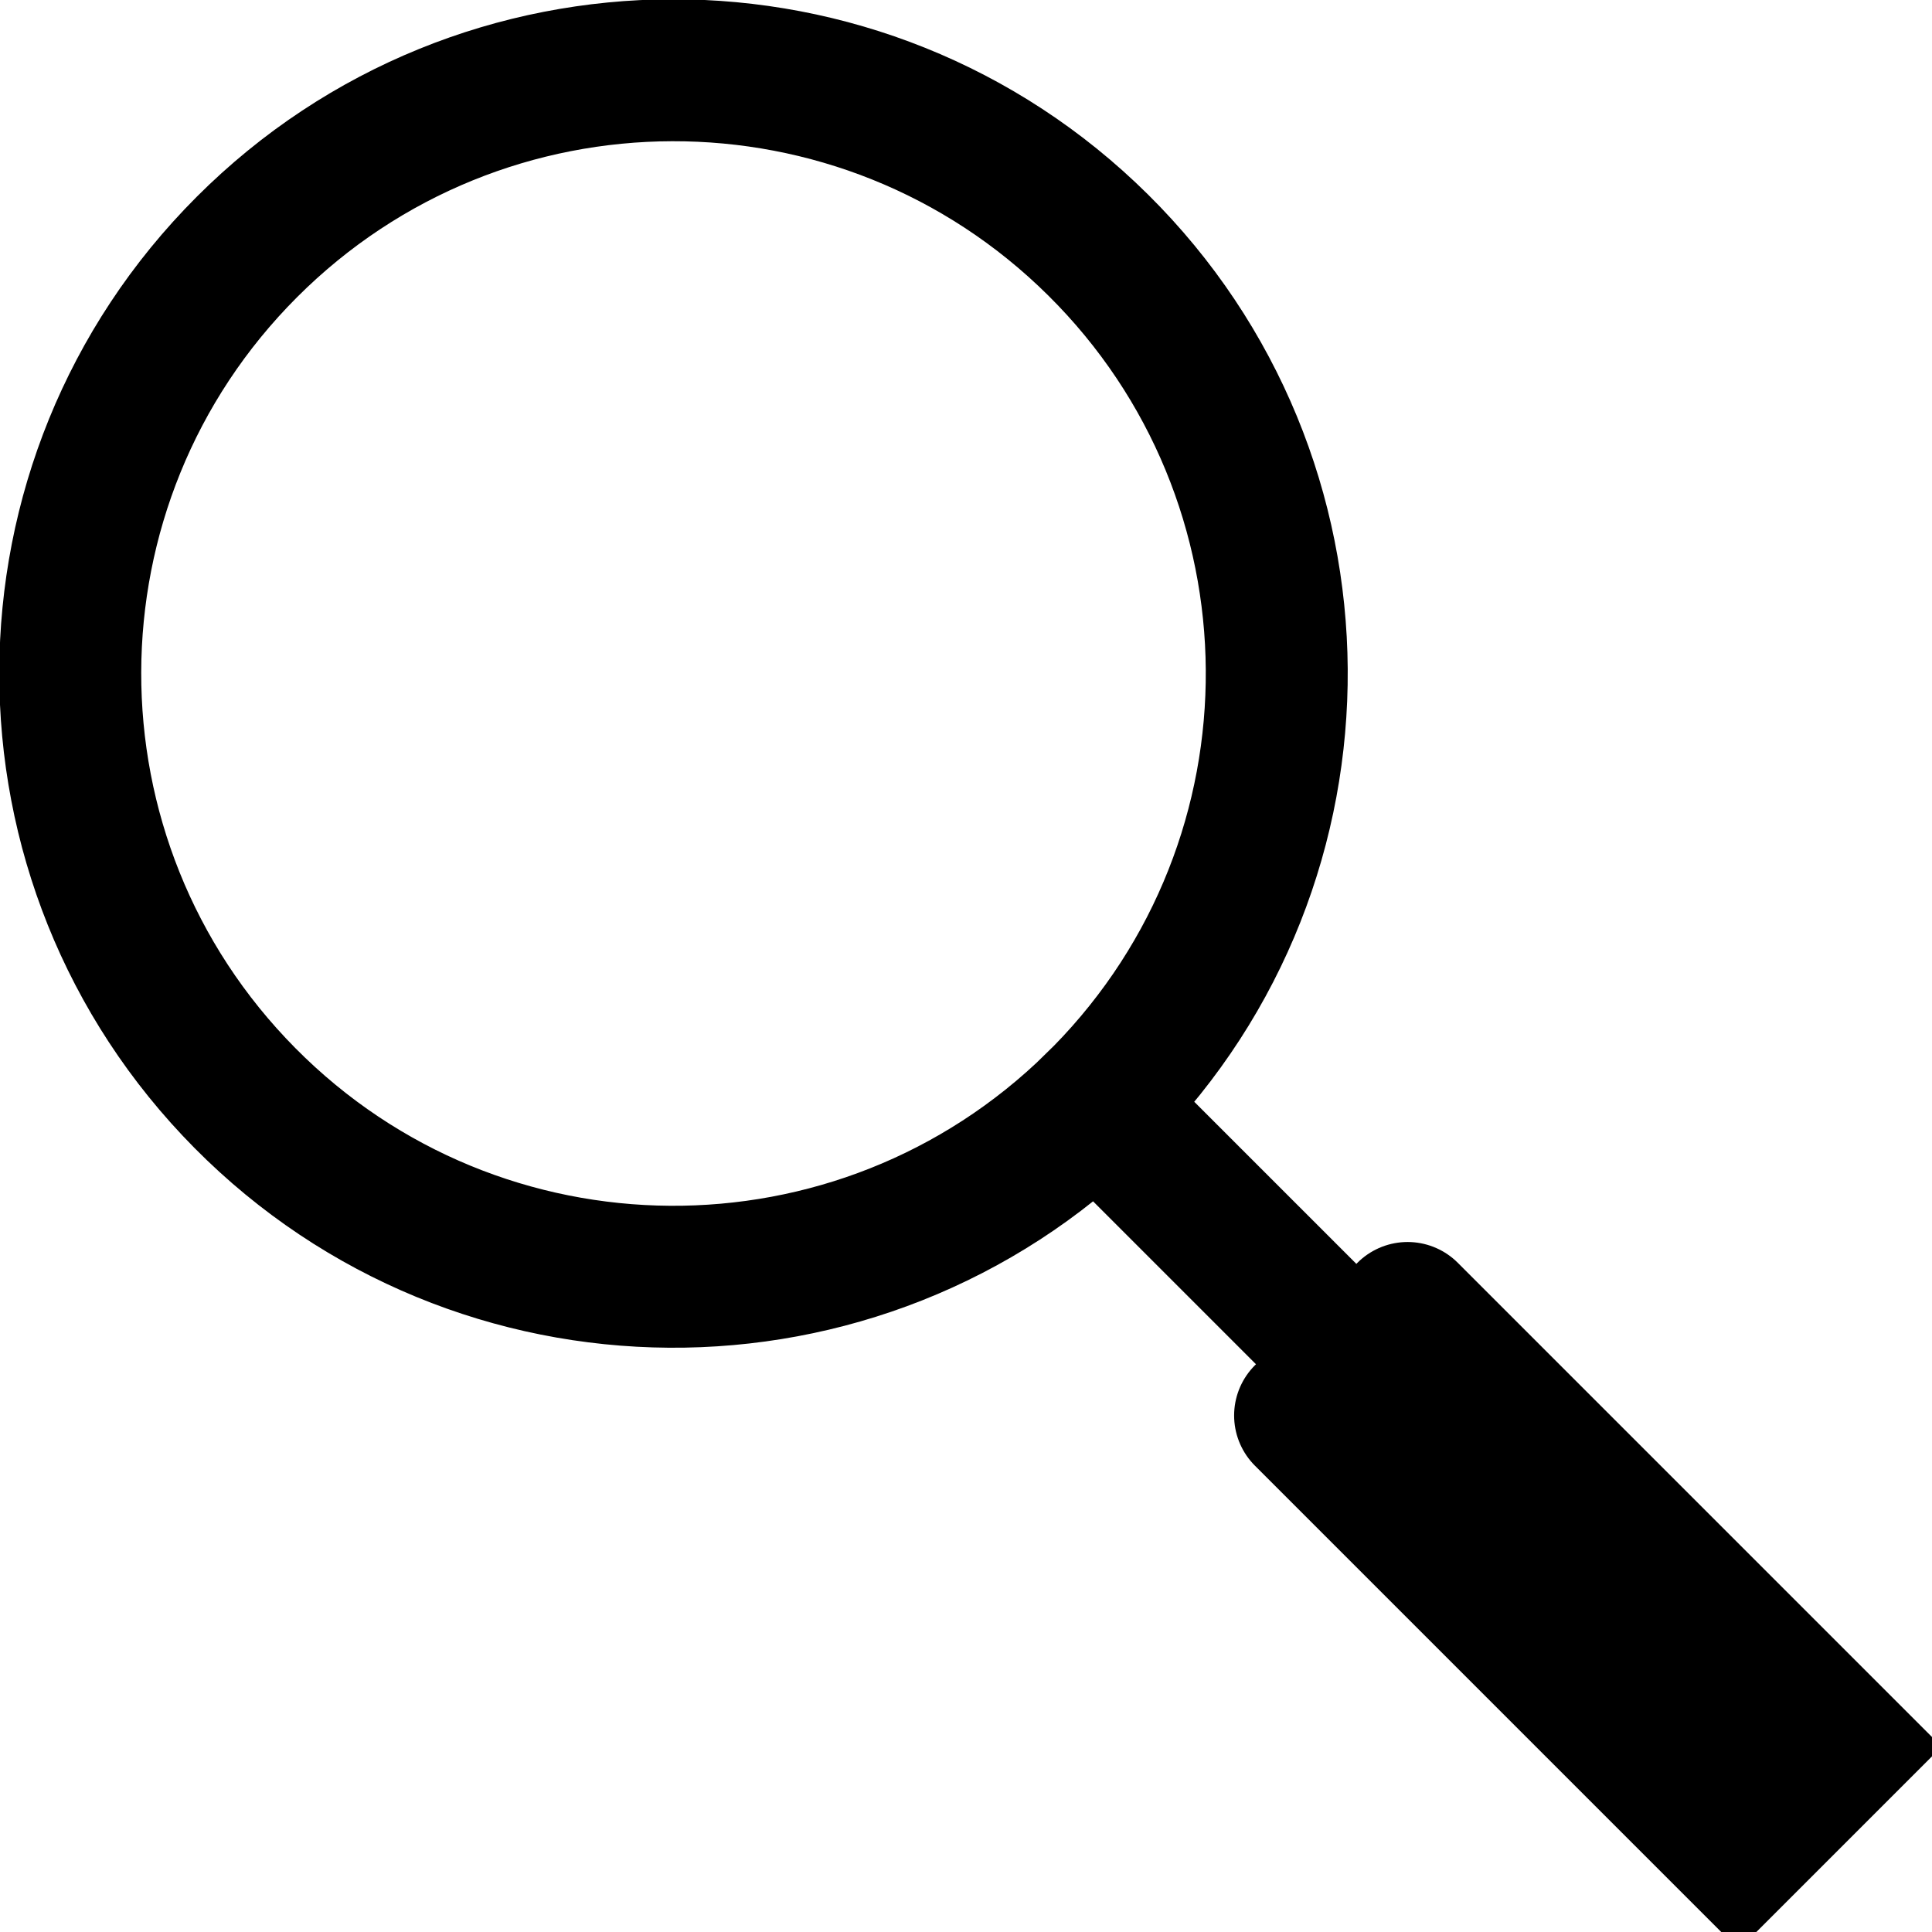
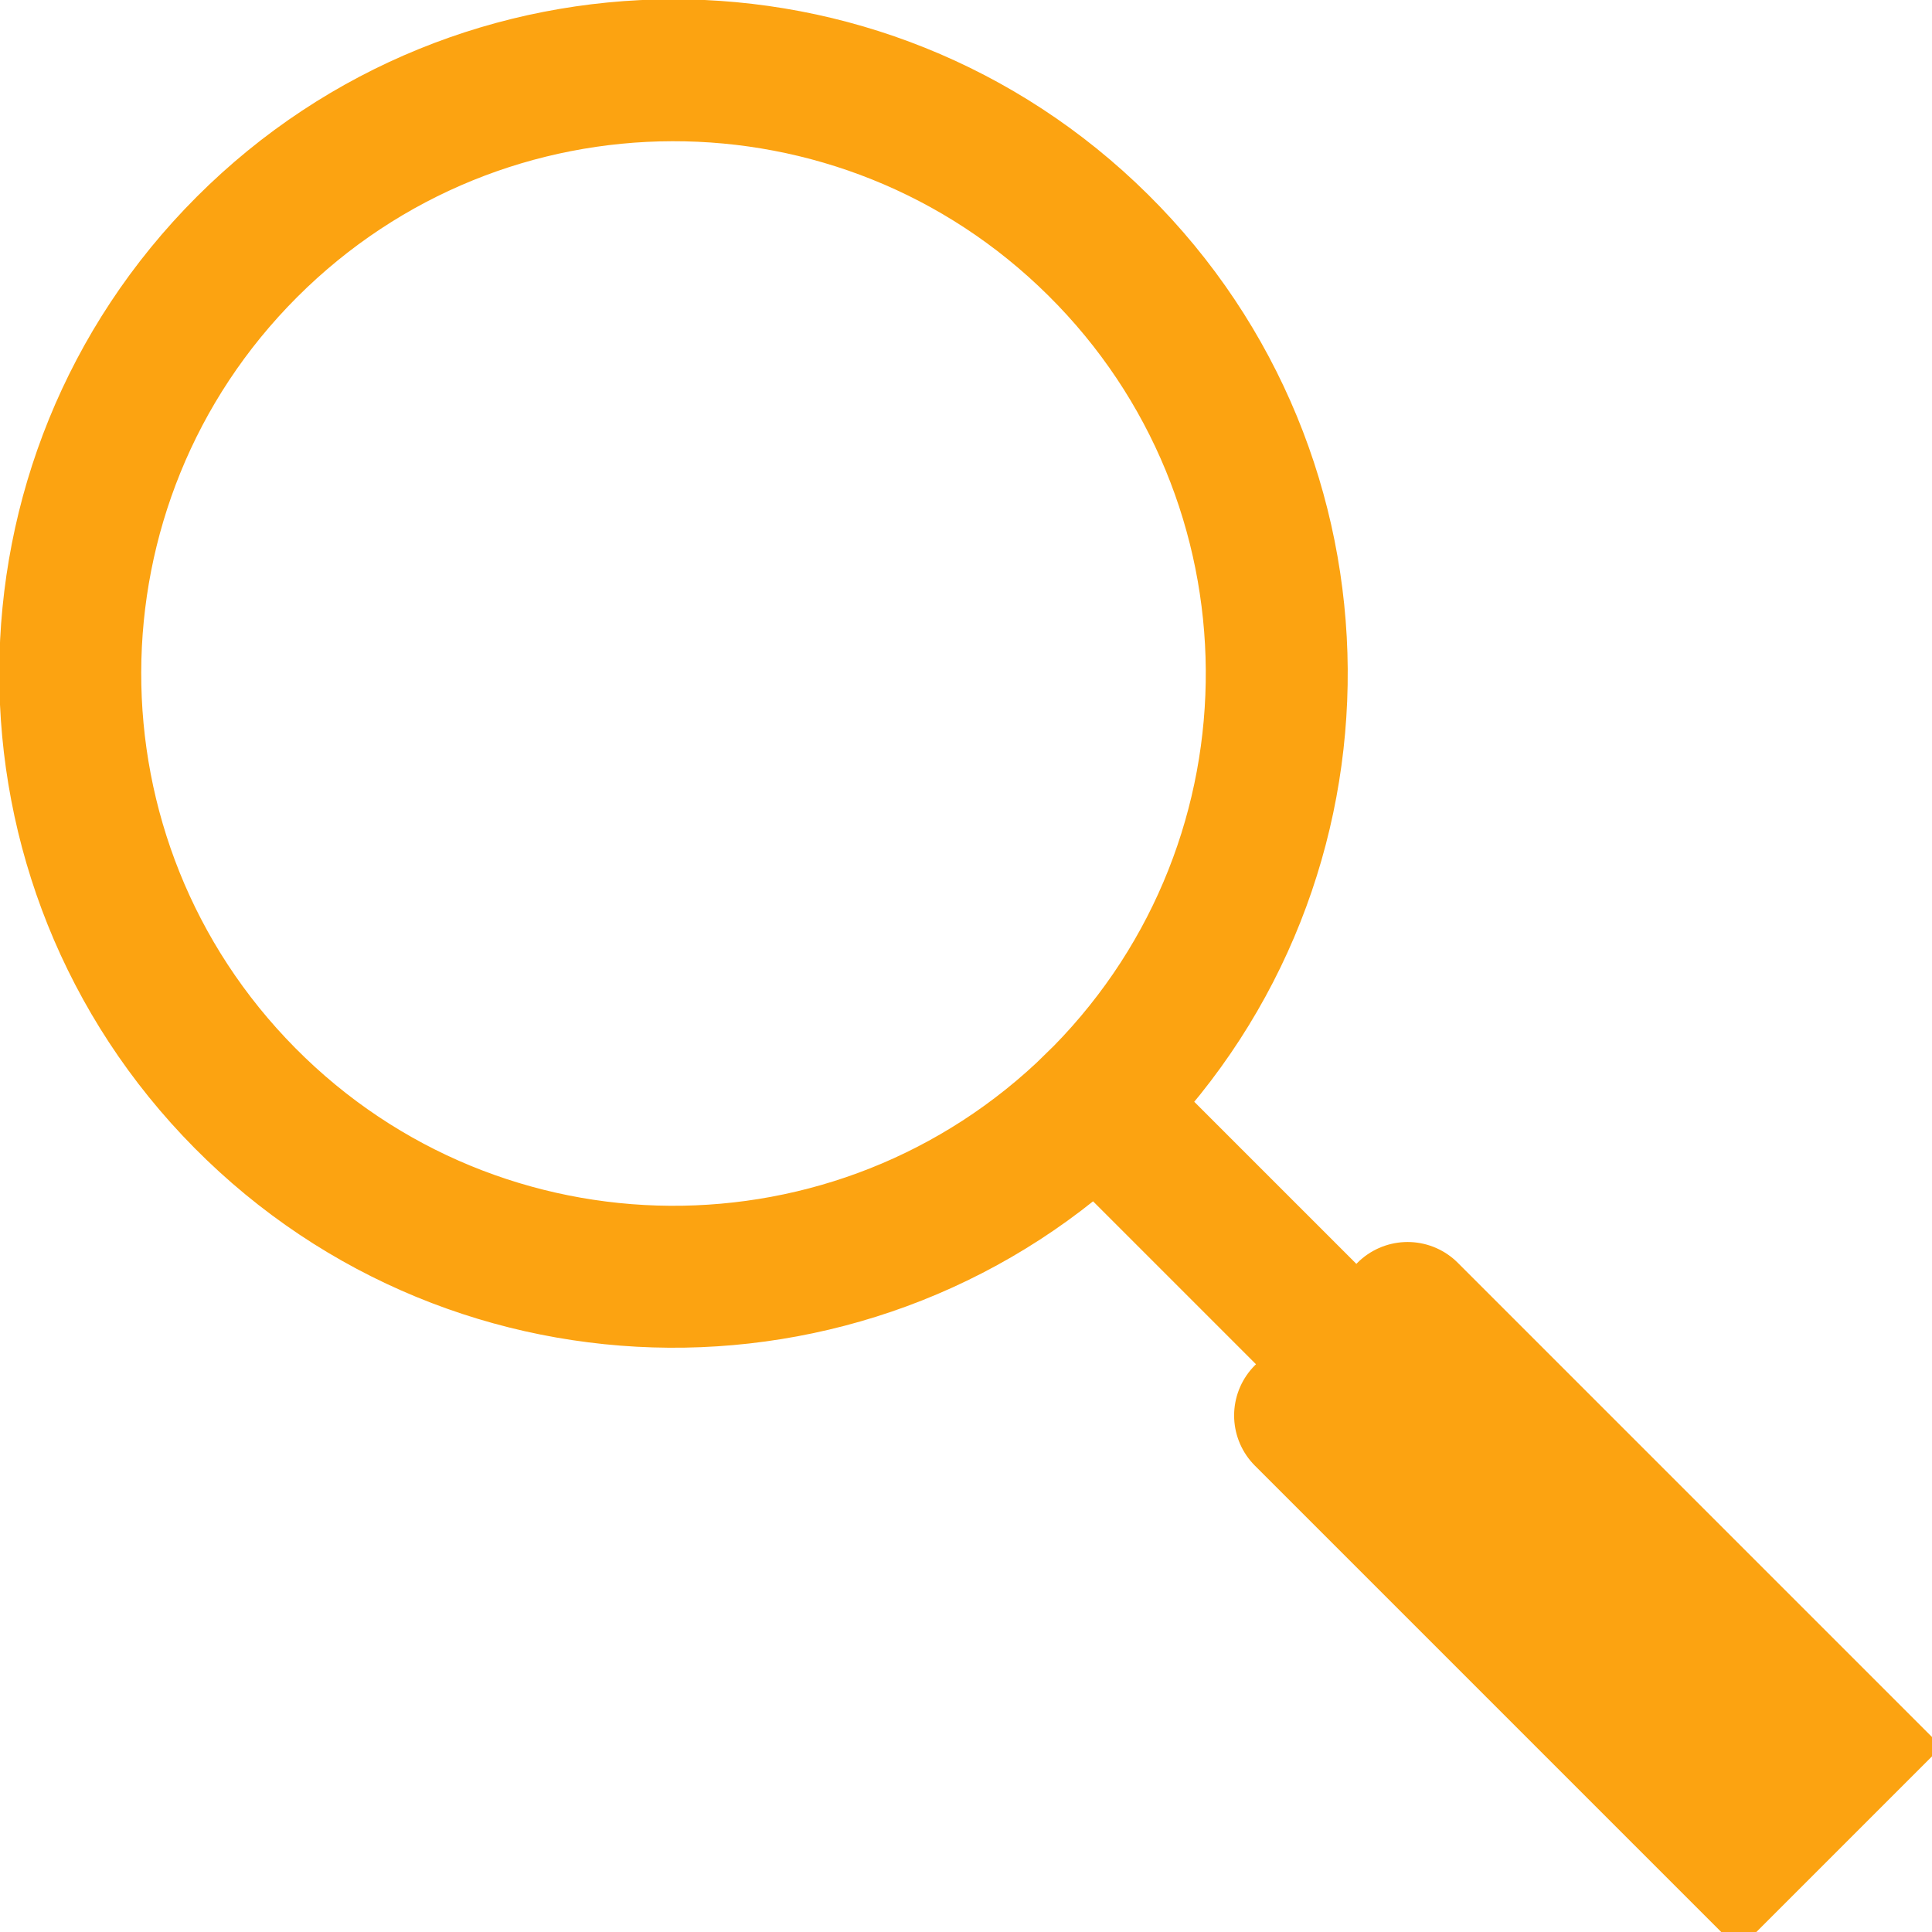
- <svg xmlns="http://www.w3.org/2000/svg" width="490" height="490">
-   <path fill="none" stroke="#000" stroke-width="36" stroke-linecap="round" d="m280,278a153,153 0 1,0-2,2l170,170m-91-117 110,110-26,26-110-110" />
+ <svg xmlns="http://www.w3.org/2000/svg" width="490" height="490" color="#fca311">
+   <path fill="none" stroke="currentColor" stroke-width="36" stroke-linecap="round" d="m280,278a153,153 0 1,0-2,2l170,170m-91-117 110,110-26,26-110-110" />
</svg>
